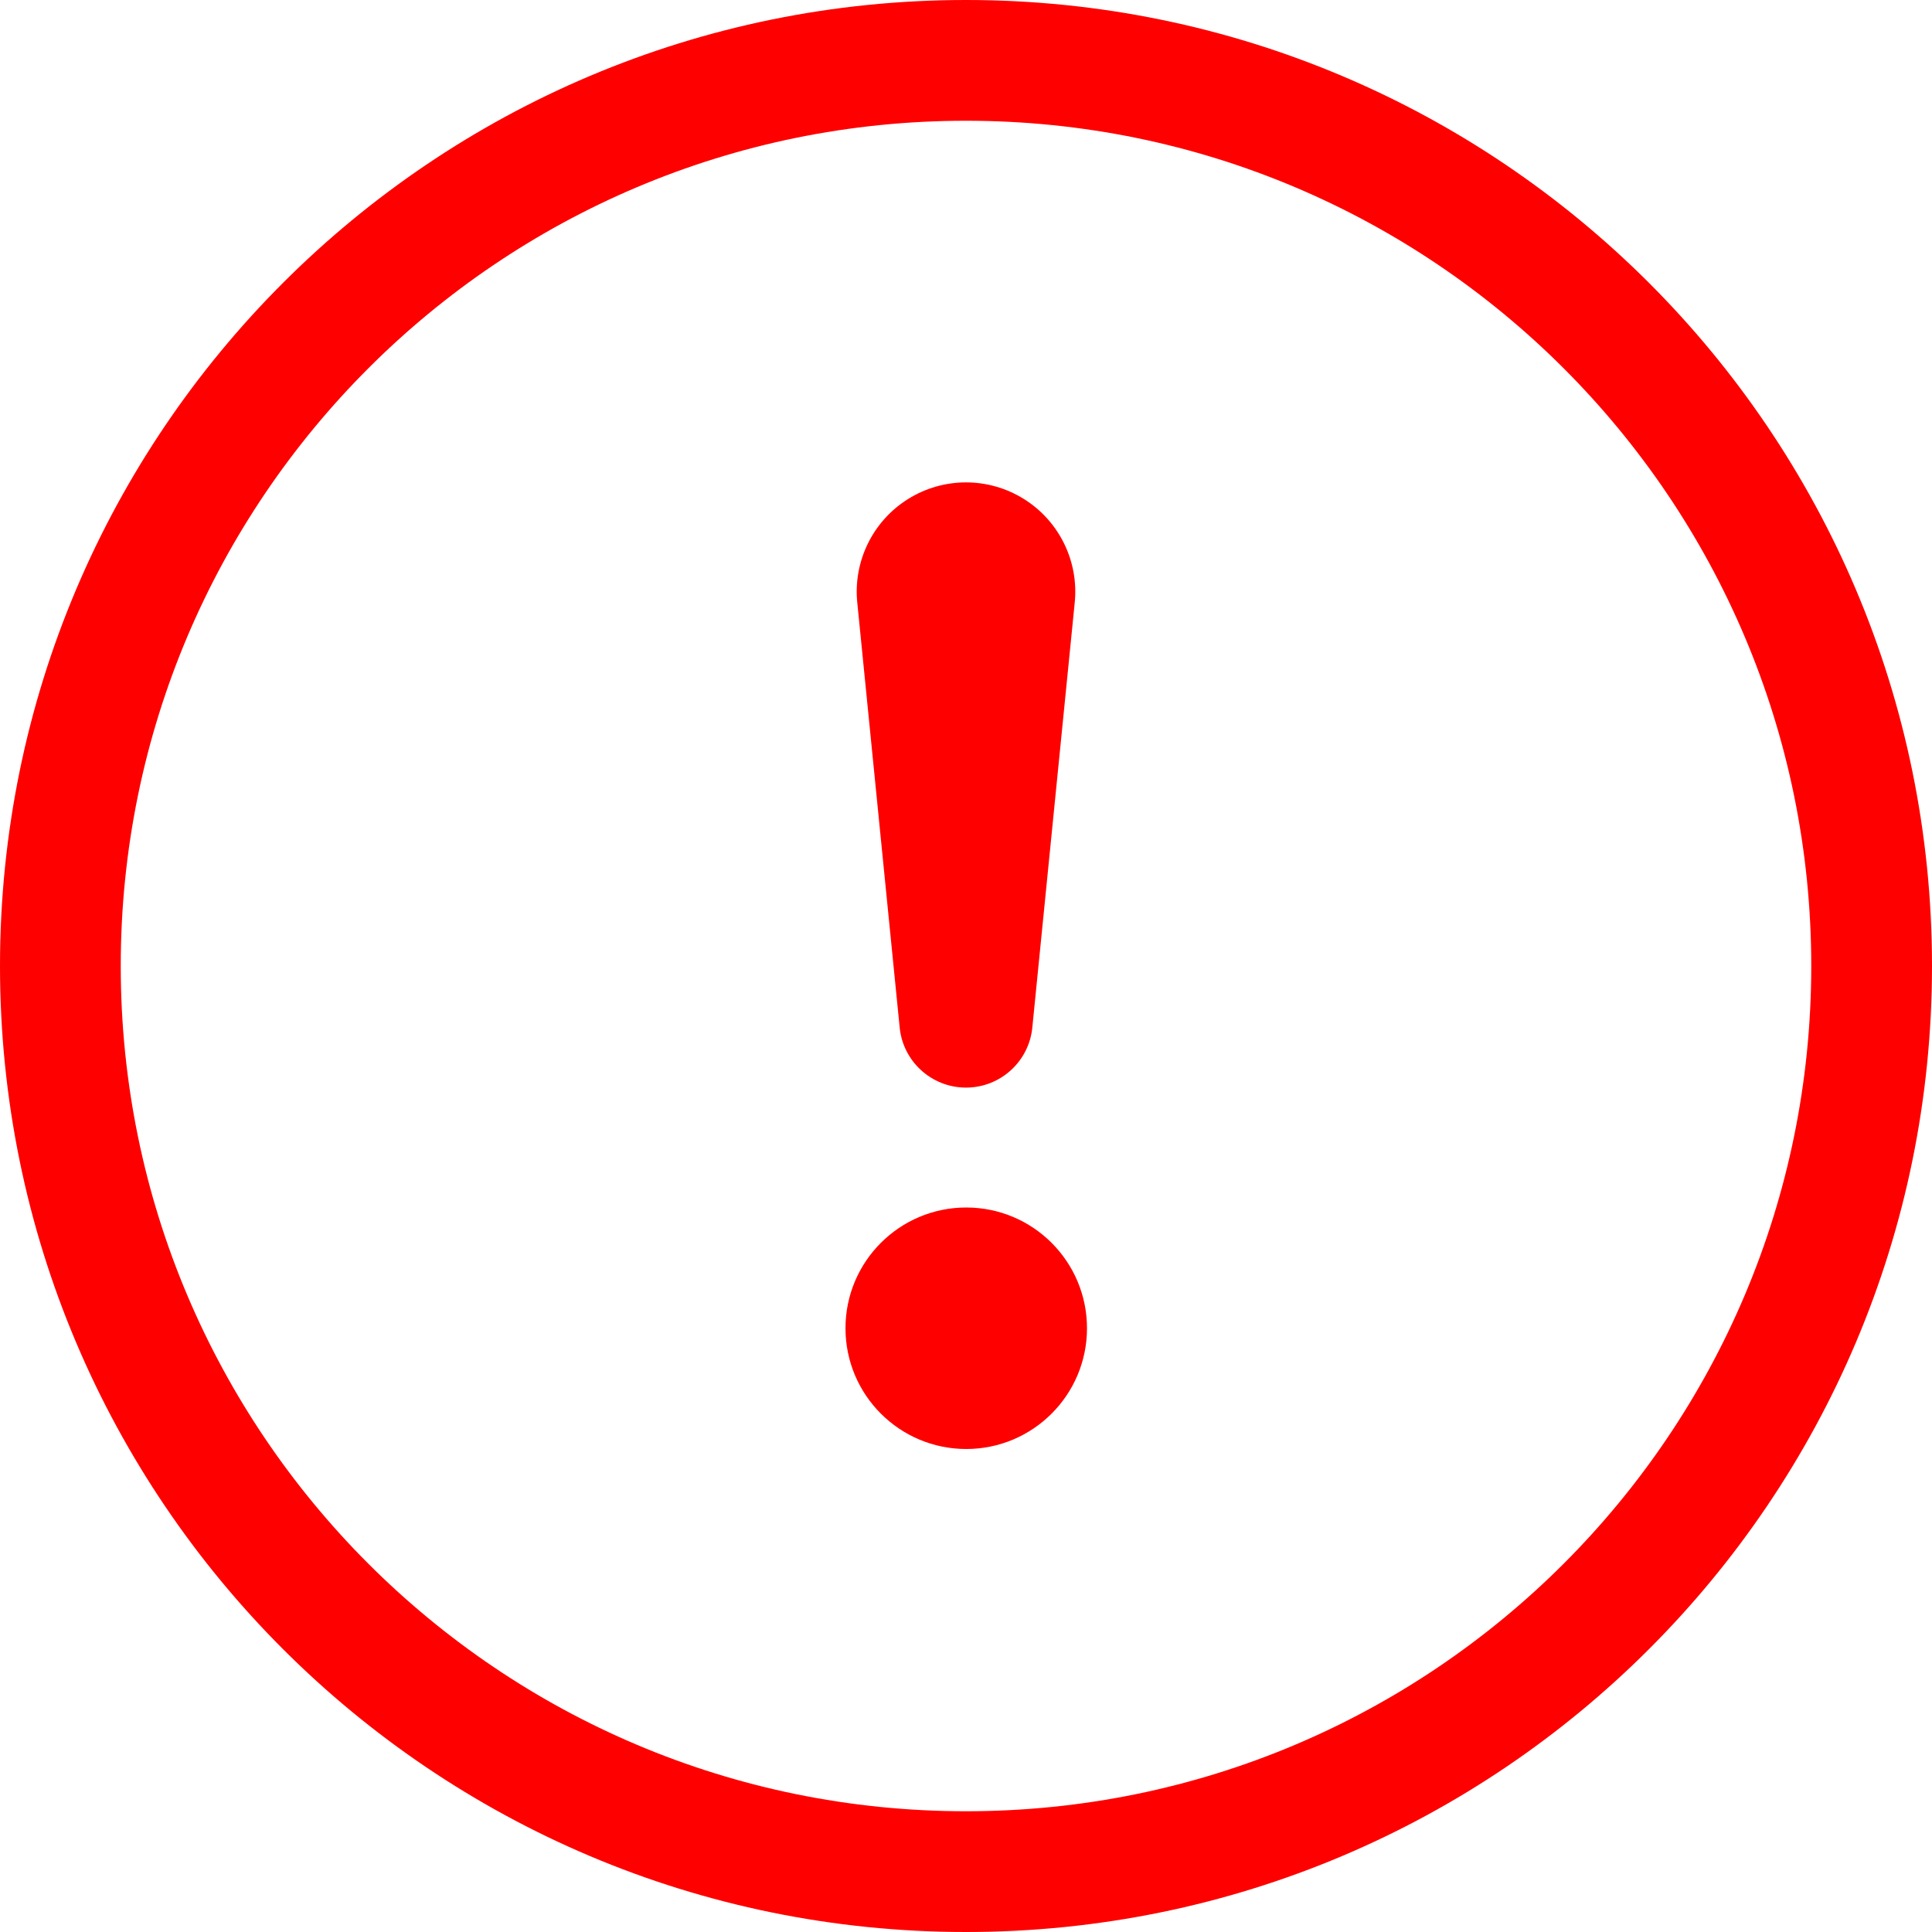
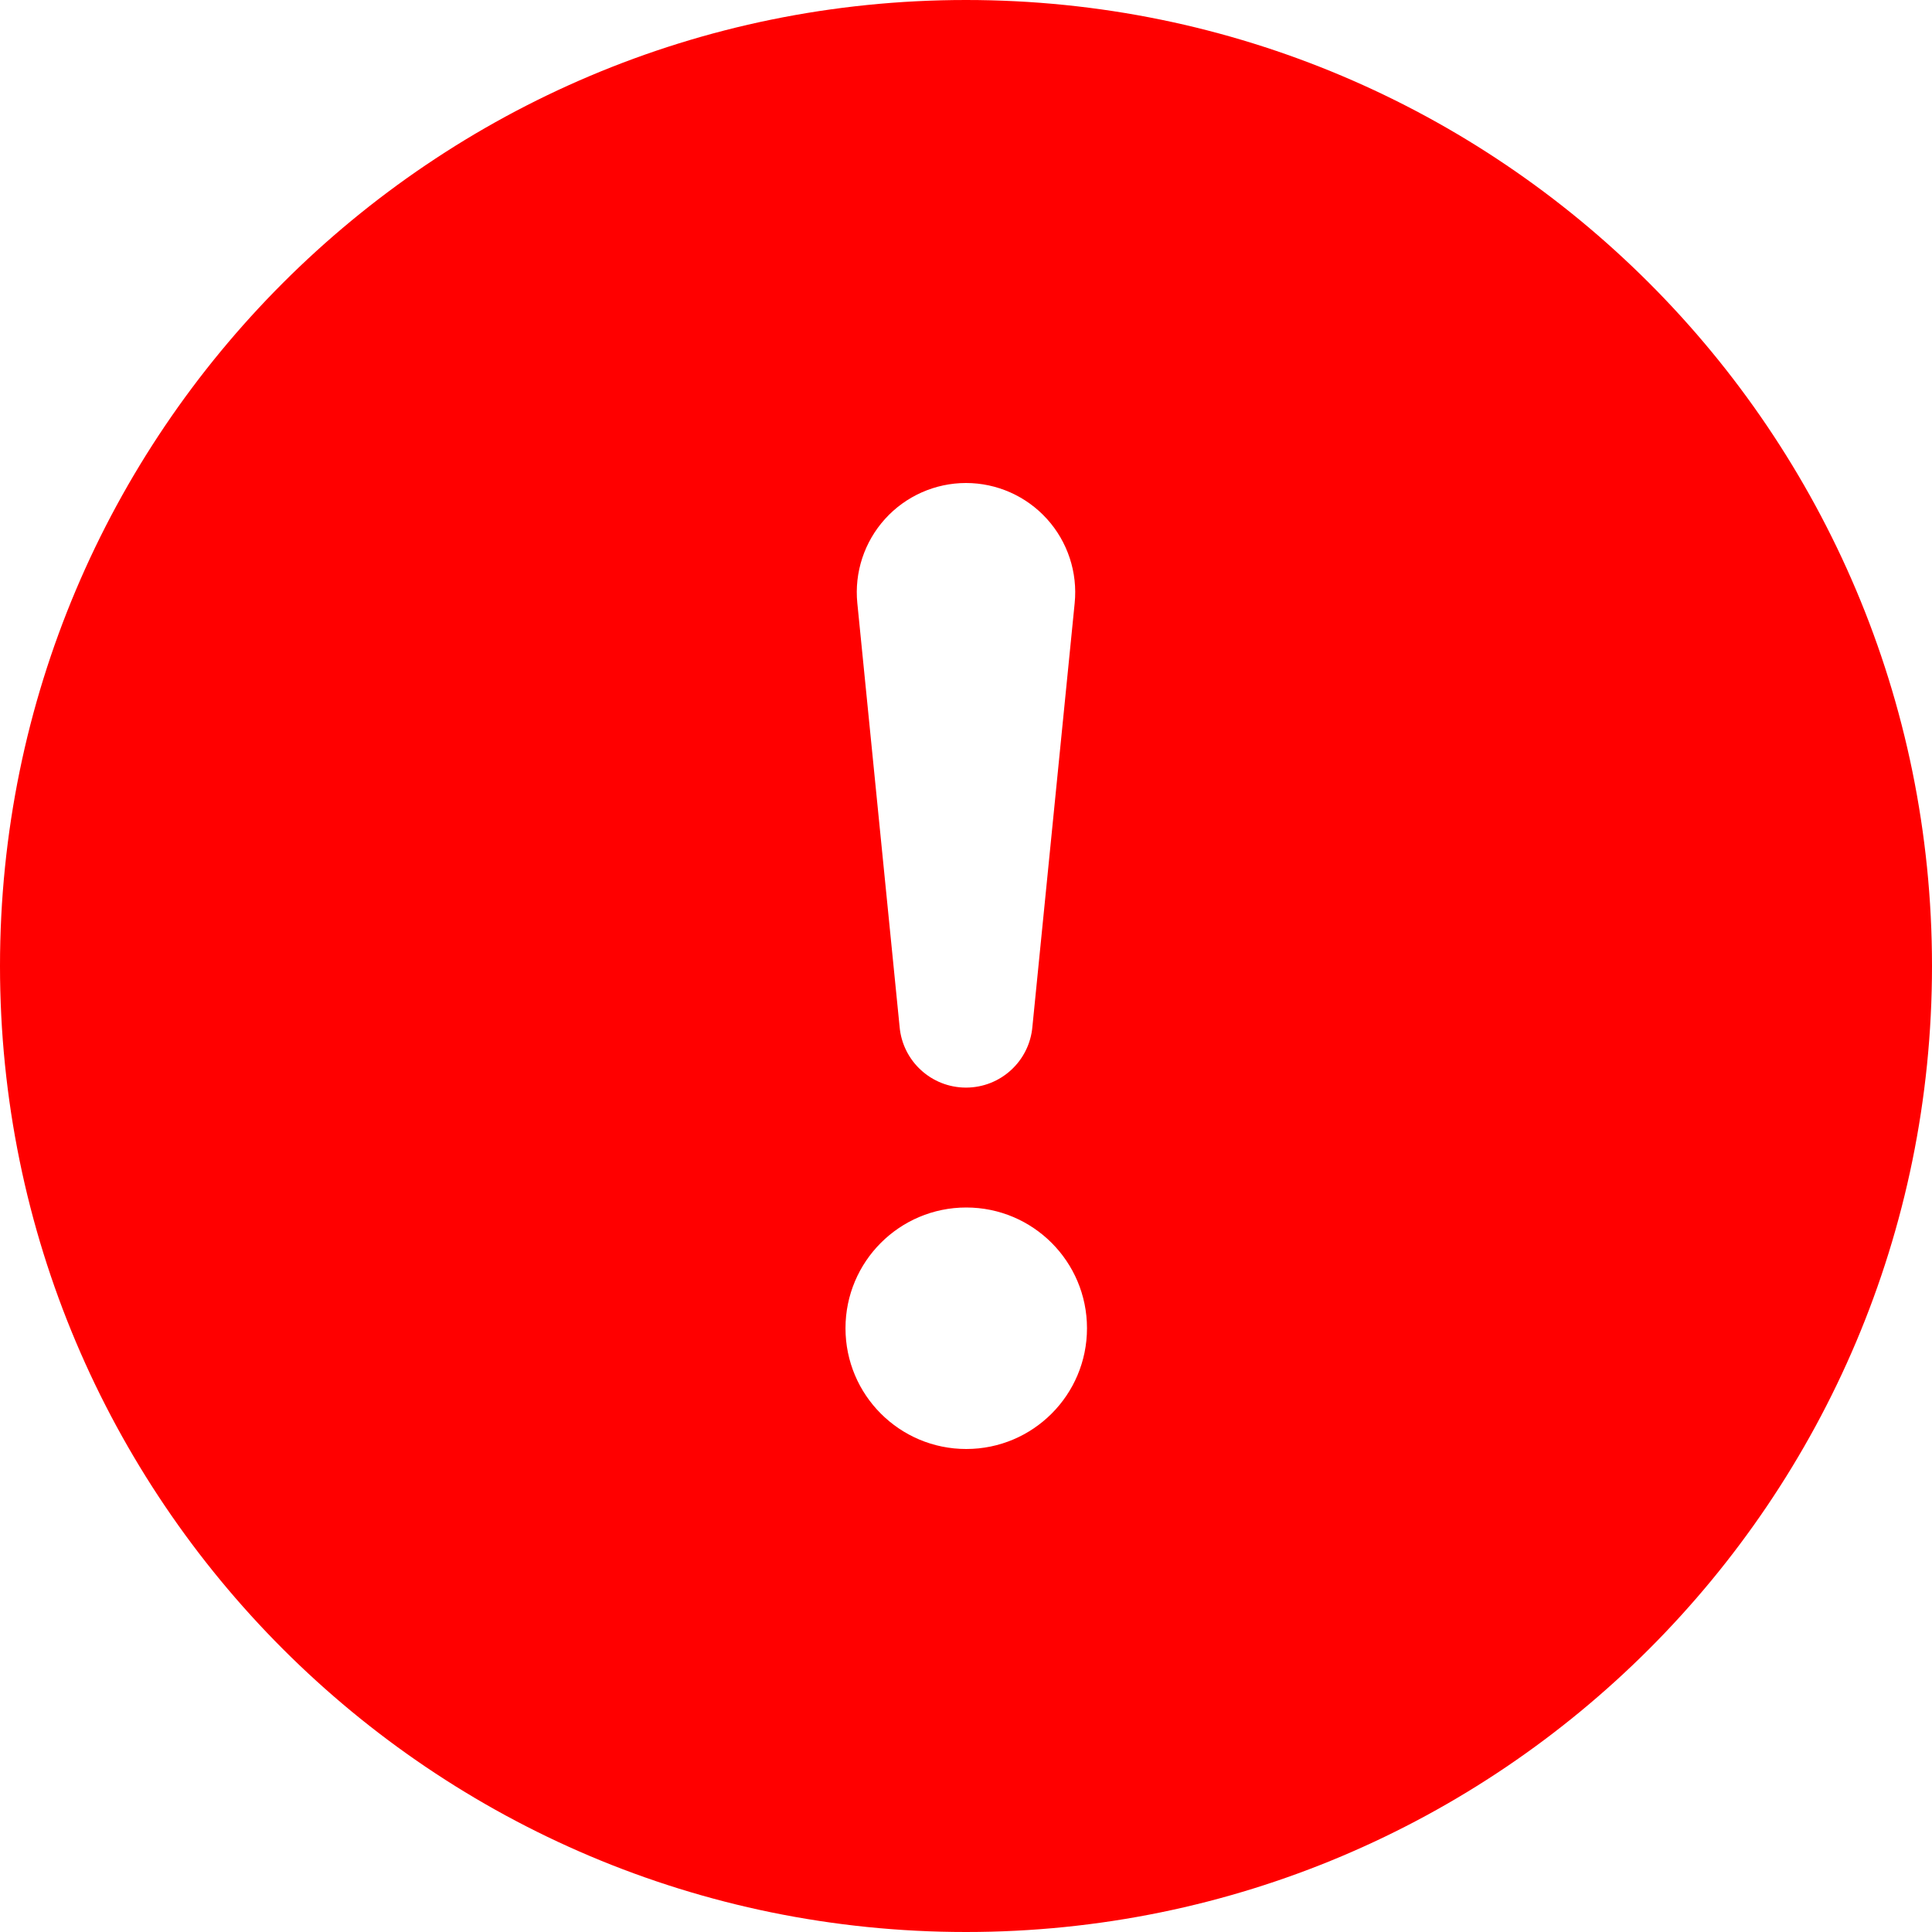
- <svg xmlns="http://www.w3.org/2000/svg" width="16" height="16" fill="red" class="bi bi-exclamation-circle" viewBox="0 0 16 16">
-   <path d="M8 15A7 7 0 1 1 8 1a7 7 0 0 1 0 14m0 1A8 8 0 1 0 8 0a8 8 0 0 0 0 16" />
-   <path d="M7.002 11a1 1 0 1 1 2 0 1 1 0 0 1-2 0M7.1 4.995a.905.905 0 1 1 1.8 0l-.35 3.507a.552.552 0 0 1-1.1 0z" />
+ <svg xmlns="http://www.w3.org/2000/svg" width="16" height="16" fill="red" class="bi bi-exclamation-circle-fill" viewBox="0 0 16 16">
+   <path d="M16 8A8 8 0 1 1 0 8a8 8 0 0 1 16 0M8 4a.905.905 0 0 0-.9.995l.35 3.507a.552.552 0 0 0 1.1 0l.35-3.507A.905.905 0 0 0 8 4m.002 6a1 1 0 1 0 0 2 1 1 0 0 0 0-2" />
</svg>
